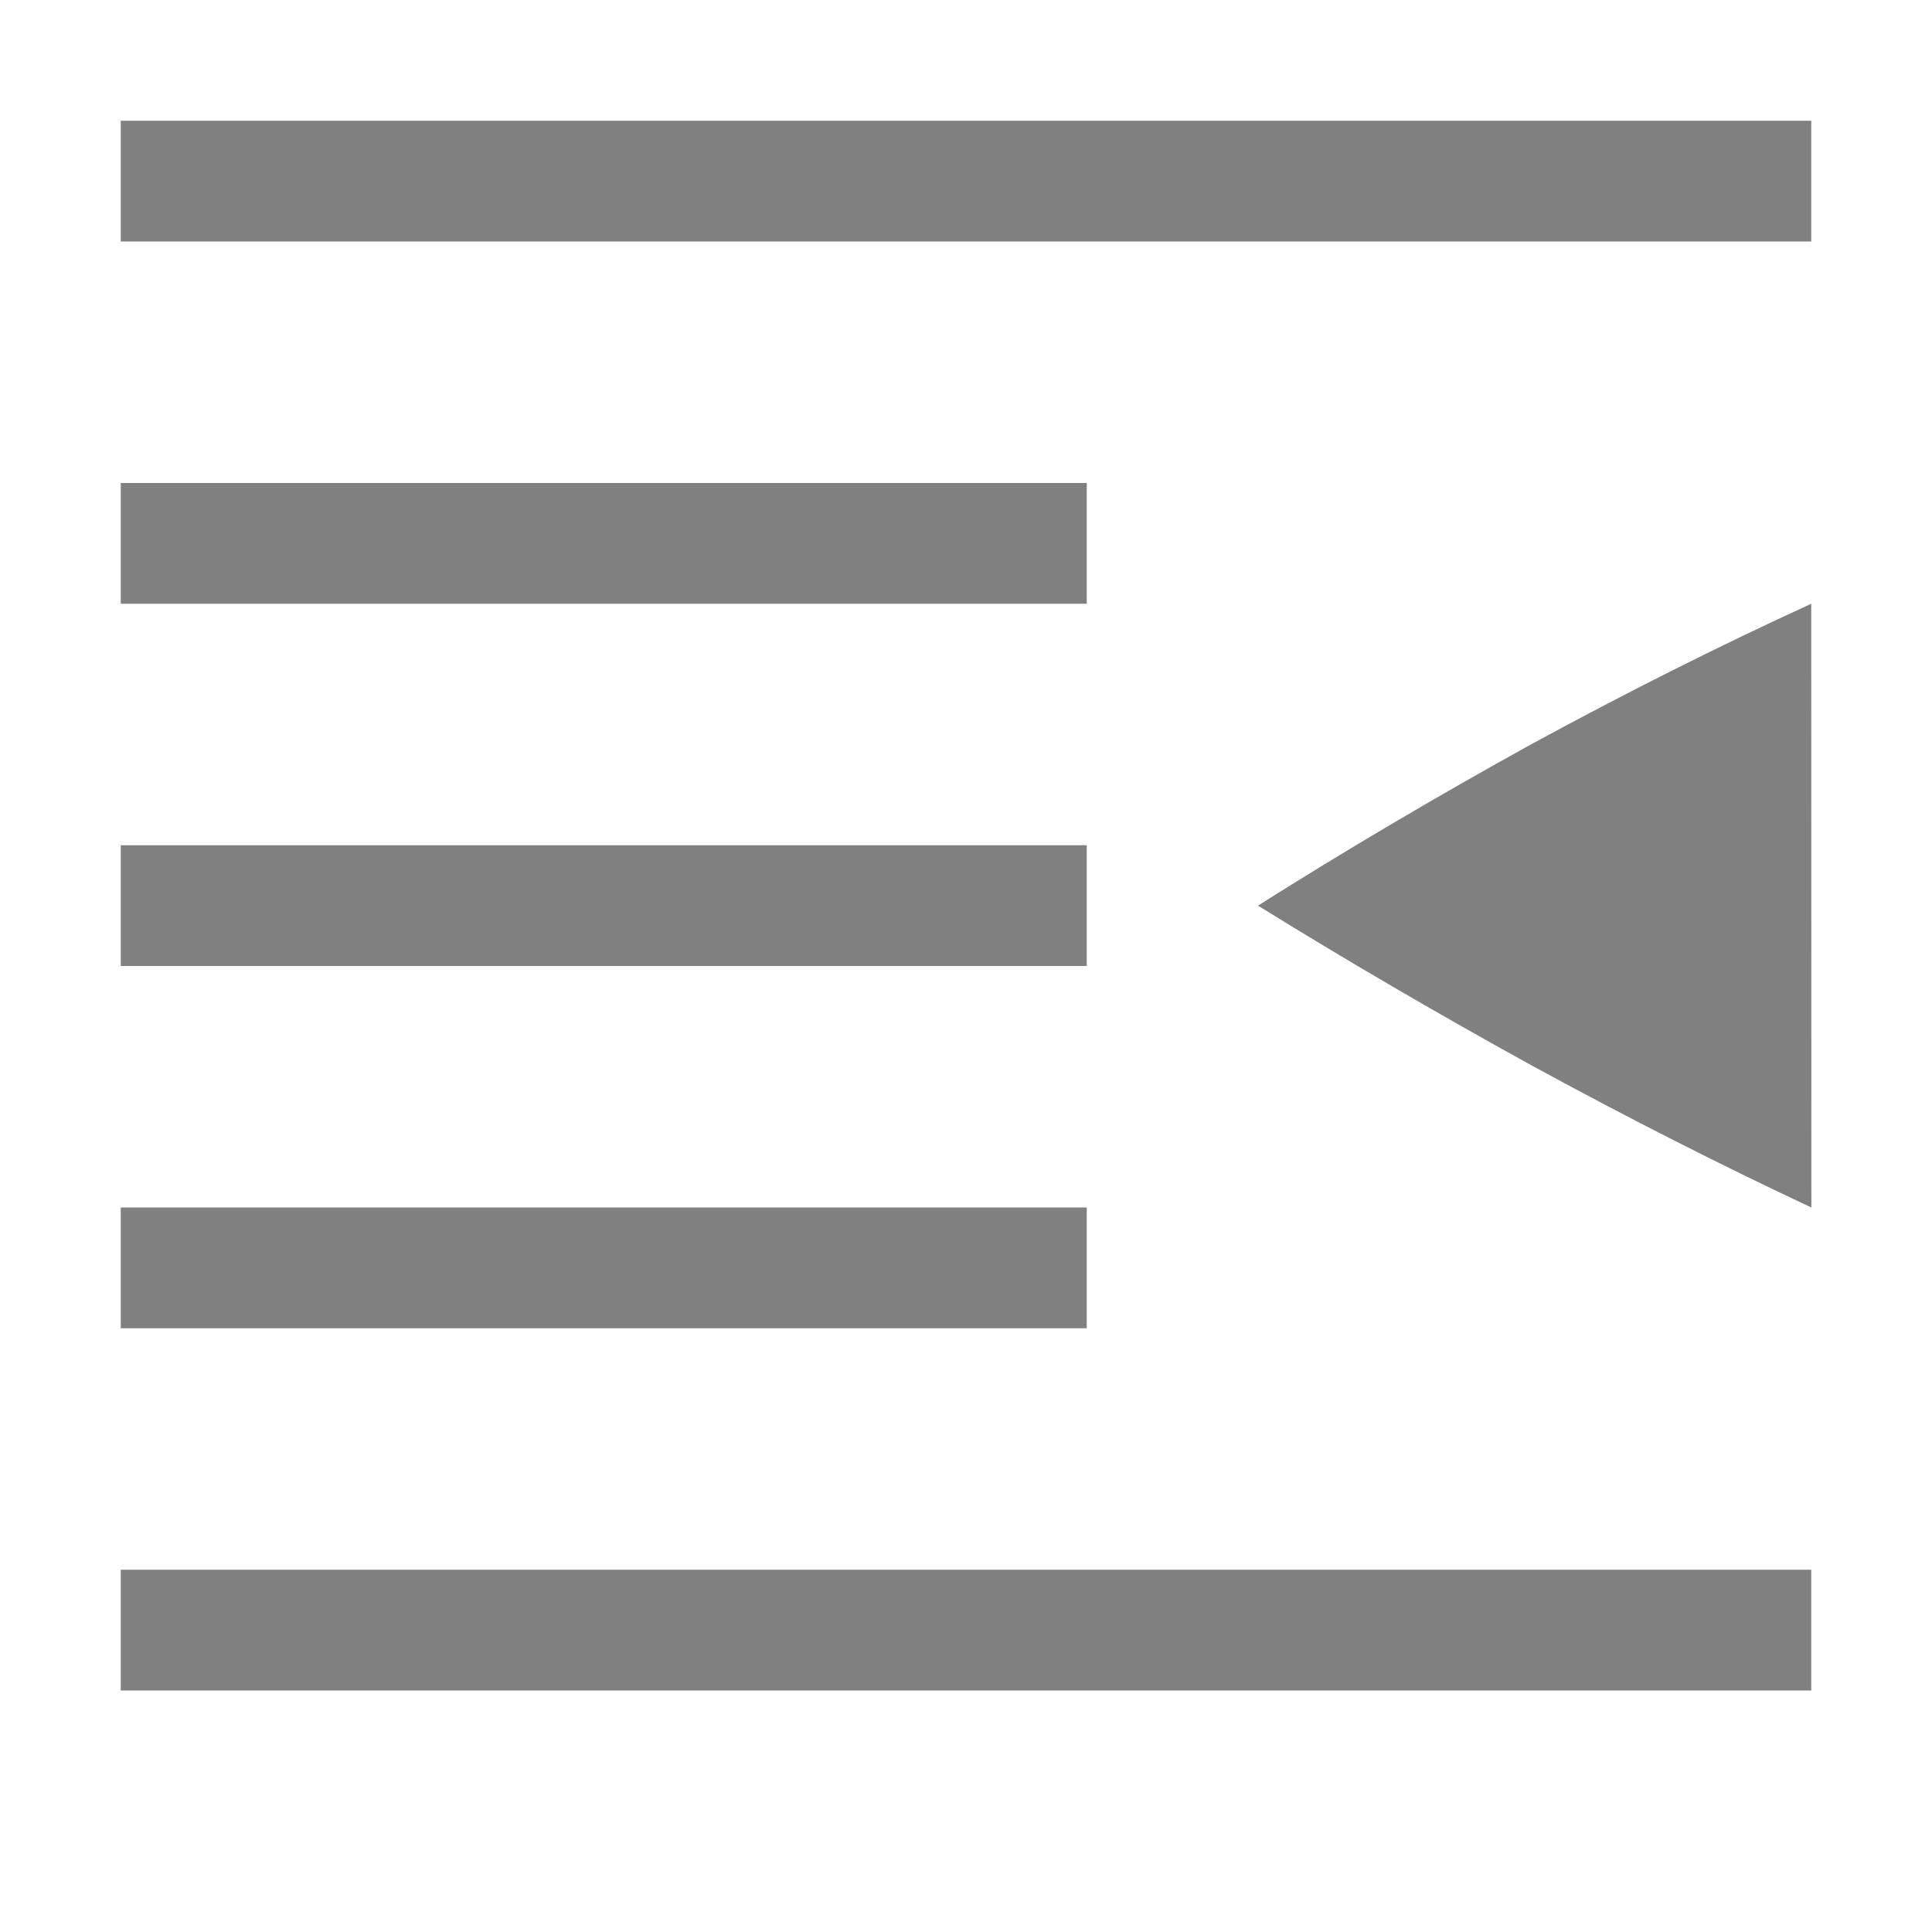
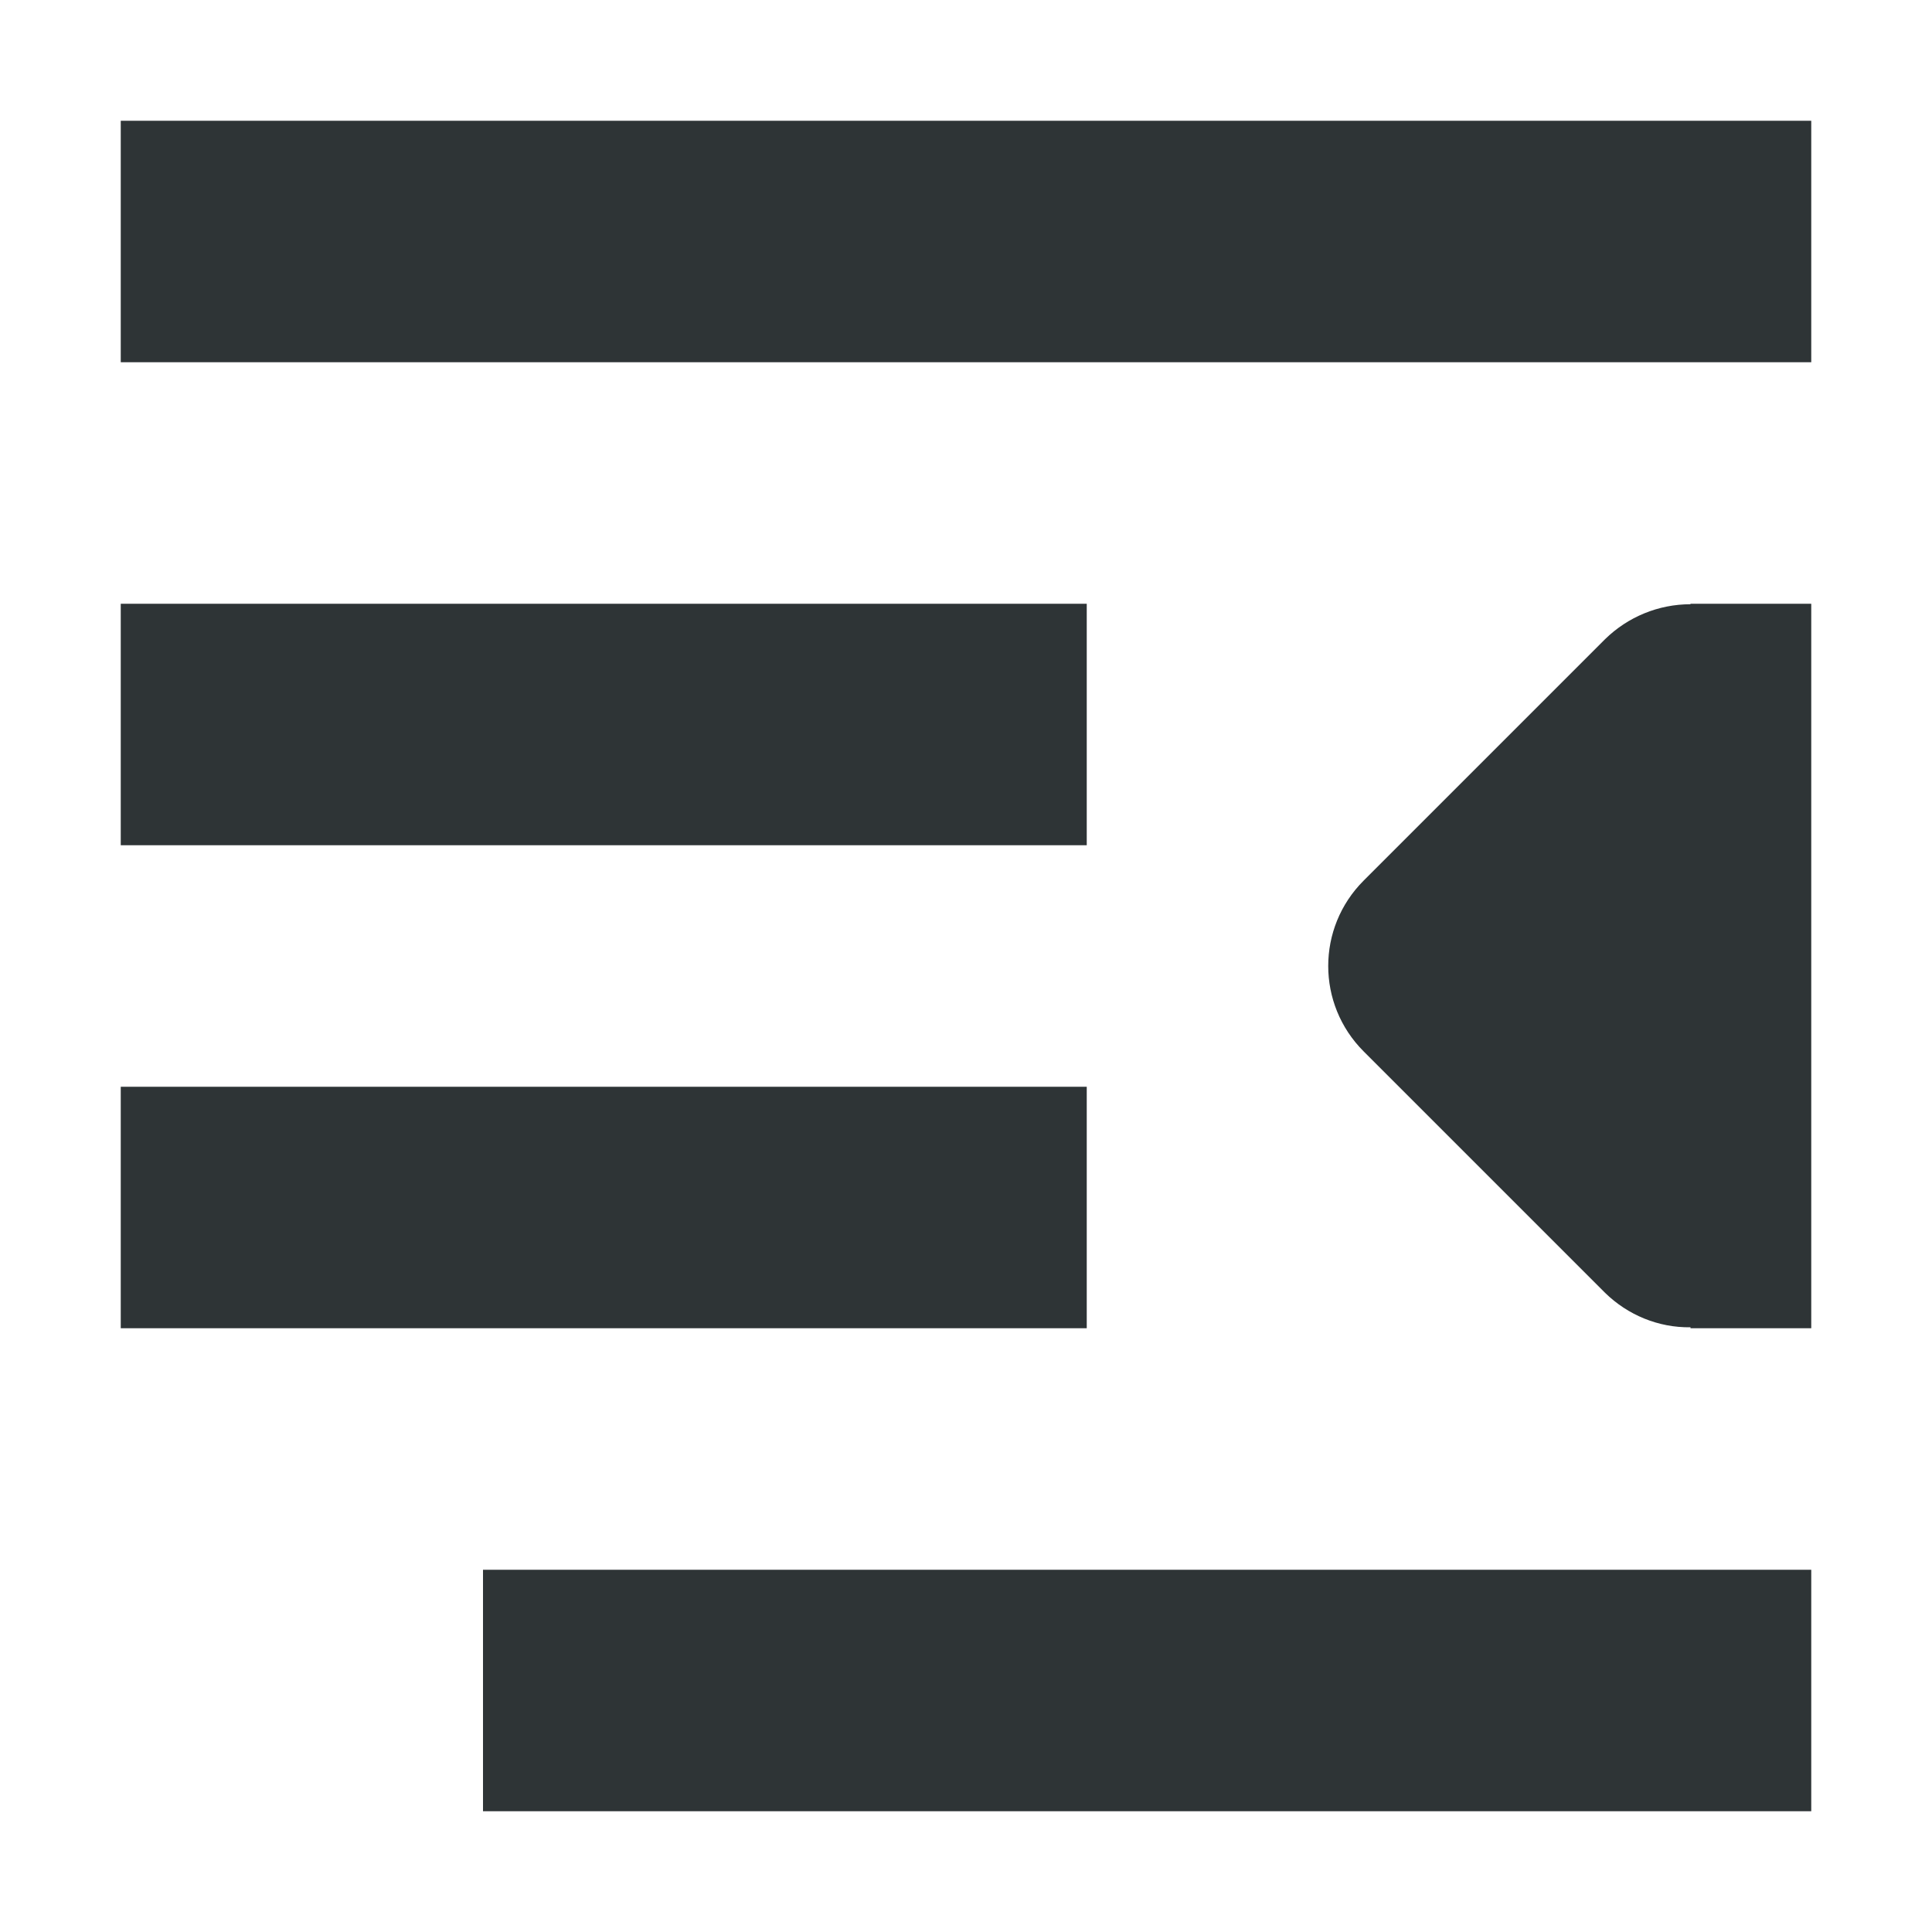
- <svg xmlns="http://www.w3.org/2000/svg" height="16" width="16">
-   <g transform="translate(-152 -420)" fill="gray">
-     <rect height="1" style="marker:none" width="14" x="153" y="421" color="#bebebe" overflow="visible" />
-     <rect height="1" style="marker:none" width="8" x="153" y="424" color="#bebebe" overflow="visible" />
-     <rect height="1" style="marker:none" width="8" x="153" y="430" color="#bebebe" overflow="visible" />
-     <rect height="1" style="marker:none" width="14" x="153" y="433" color="#bebebe" overflow="visible" />
-     <rect height="1" style="marker:none" width="8" x="153" y="427" color="#bebebe" overflow="visible" />
-     <path d="M167.001 430l-.001-5c-.76.348-1.535.737-2.323 1.166-.78.431-1.534.876-2.259 1.334.725.449 1.478.889 2.26 1.32.788.43 1.562.823 2.323 1.18z" style="marker:none" color="#000" overflow="visible" />
-   </g>
+ <svg xmlns="http://www.w3.org/2000/svg" height="16px" viewBox="0 0 16 16" width="16px">
+   <path d="m 15 1 v 2 h -14 v -2 z m 0 4 v 6 h -1 v -0.008 c -0.266 0.004 -0.52 -0.102 -0.707 -0.285 l -2 -2 c -0.391 -0.391 -0.391 -1.023 0 -1.414 l 2 -2 c 0.188 -0.184 0.441 -0.289 0.707 -0.289 v -0.004 z m -6 0 v 2 h -8 v -2 z m 0 4 v 2 h -8 v -2 z m 6 4 v 2 h -11 v -2 z m 0 0" fill="#2e3436" />
</svg>
